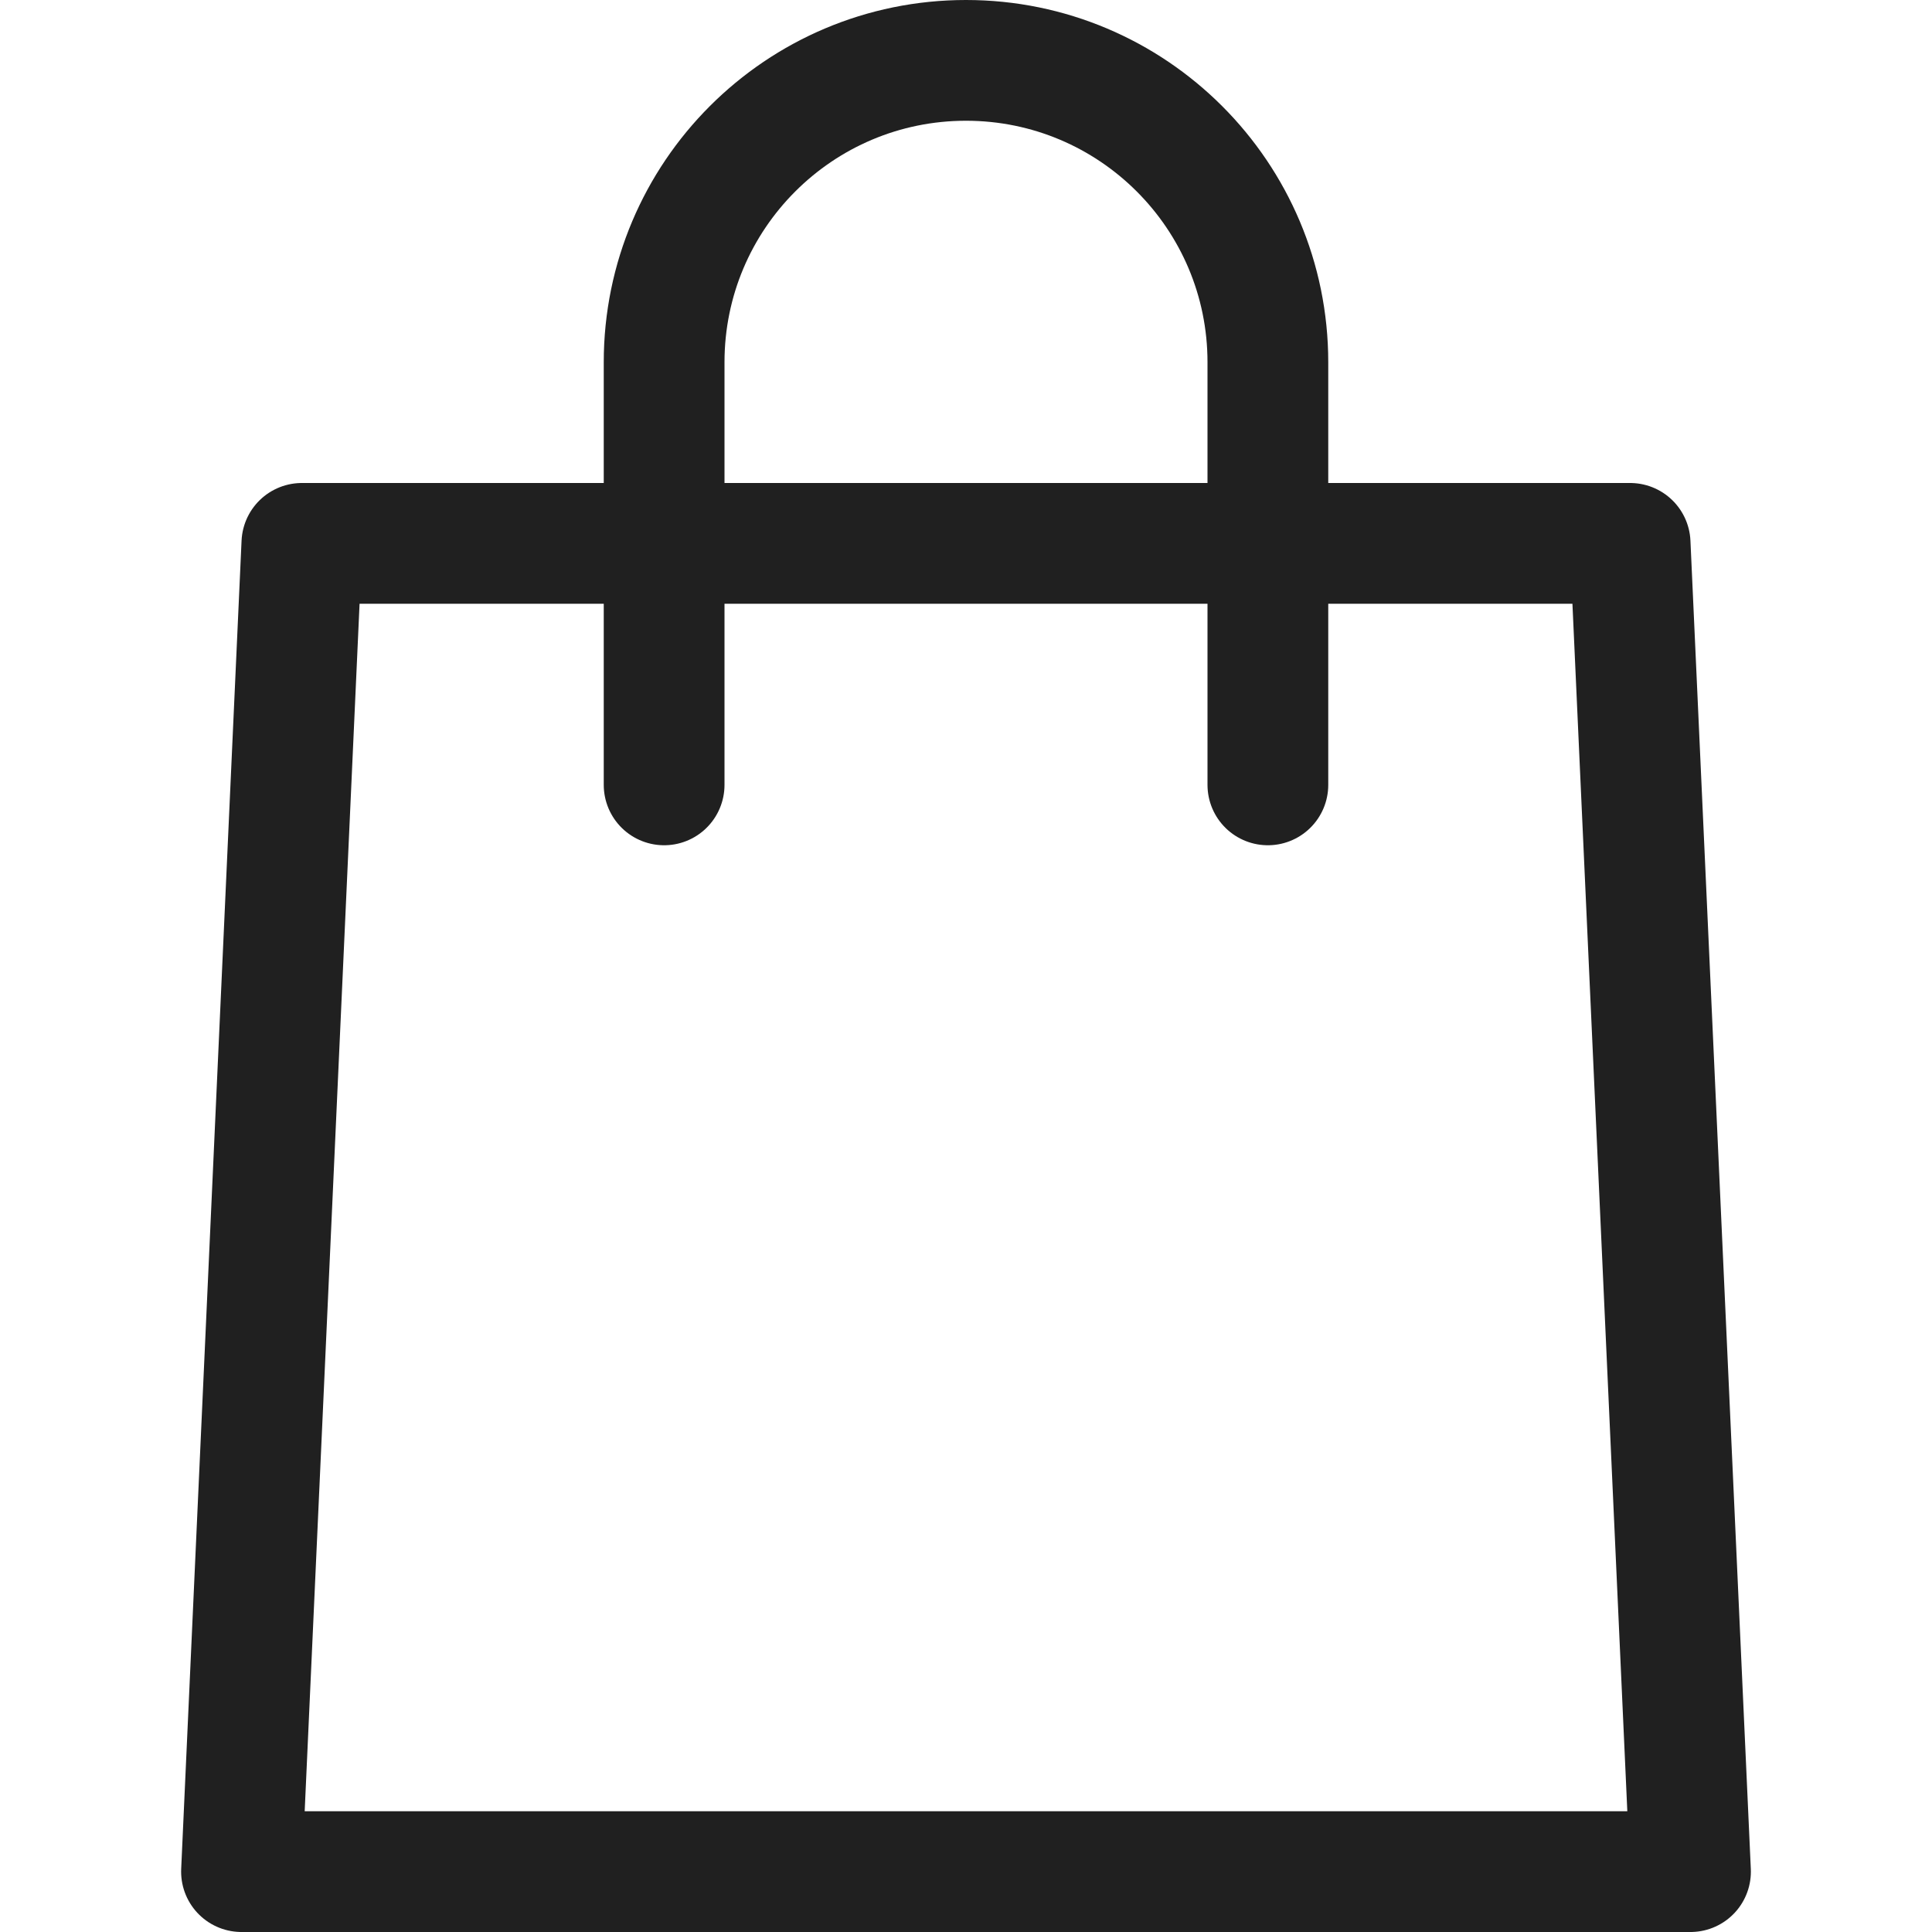
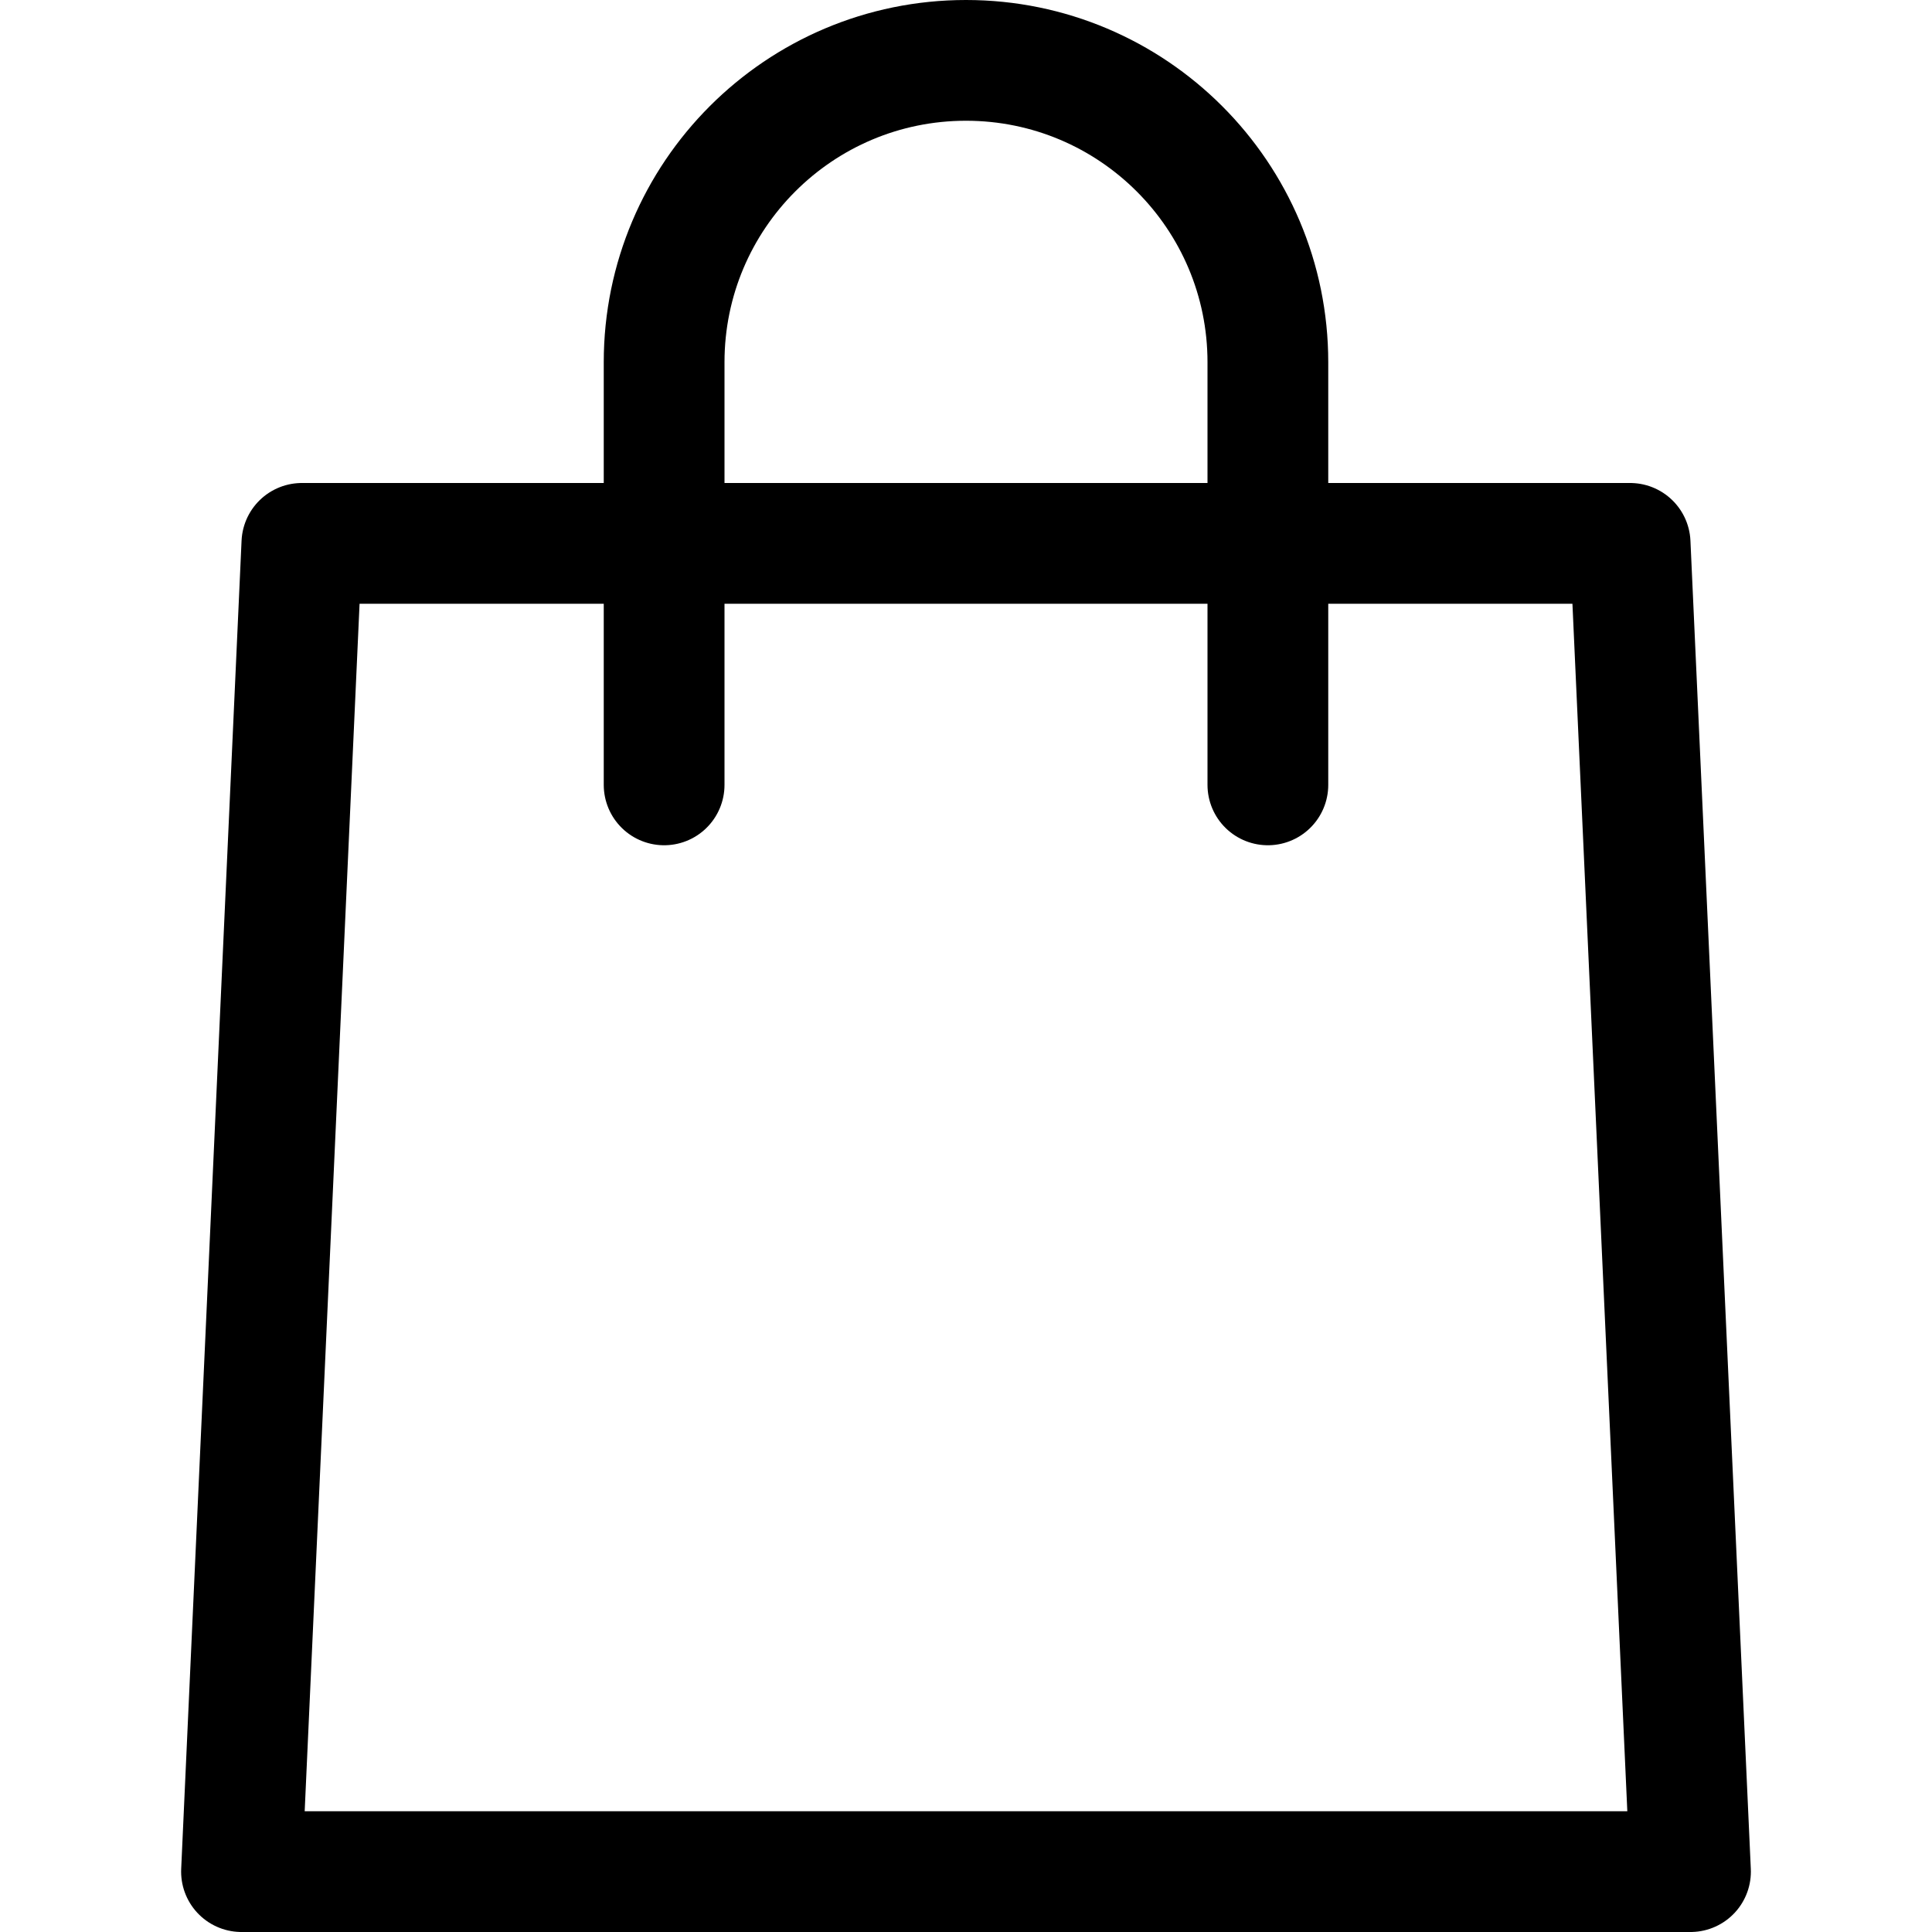
- <svg xmlns="http://www.w3.org/2000/svg" viewBox="0 0 64 64" width="22" height="22" fill="none" stroke="#202020" stroke-linecap="round" stroke-linejoin="round" stroke-width="4">
+ <svg xmlns="http://www.w3.org/2000/svg" viewBox="0 0 64 64" width="22" height="22" fill="none" stroke="#000" stroke-linecap="round" stroke-linejoin="round" stroke-width="4">
  <path d="M56 62H8l2-44h44l2 44z" />
  <path d="M22 26V12A10 10 0 0 1 32 2a10 10 0 0 1 10 10v14" />
</svg>
